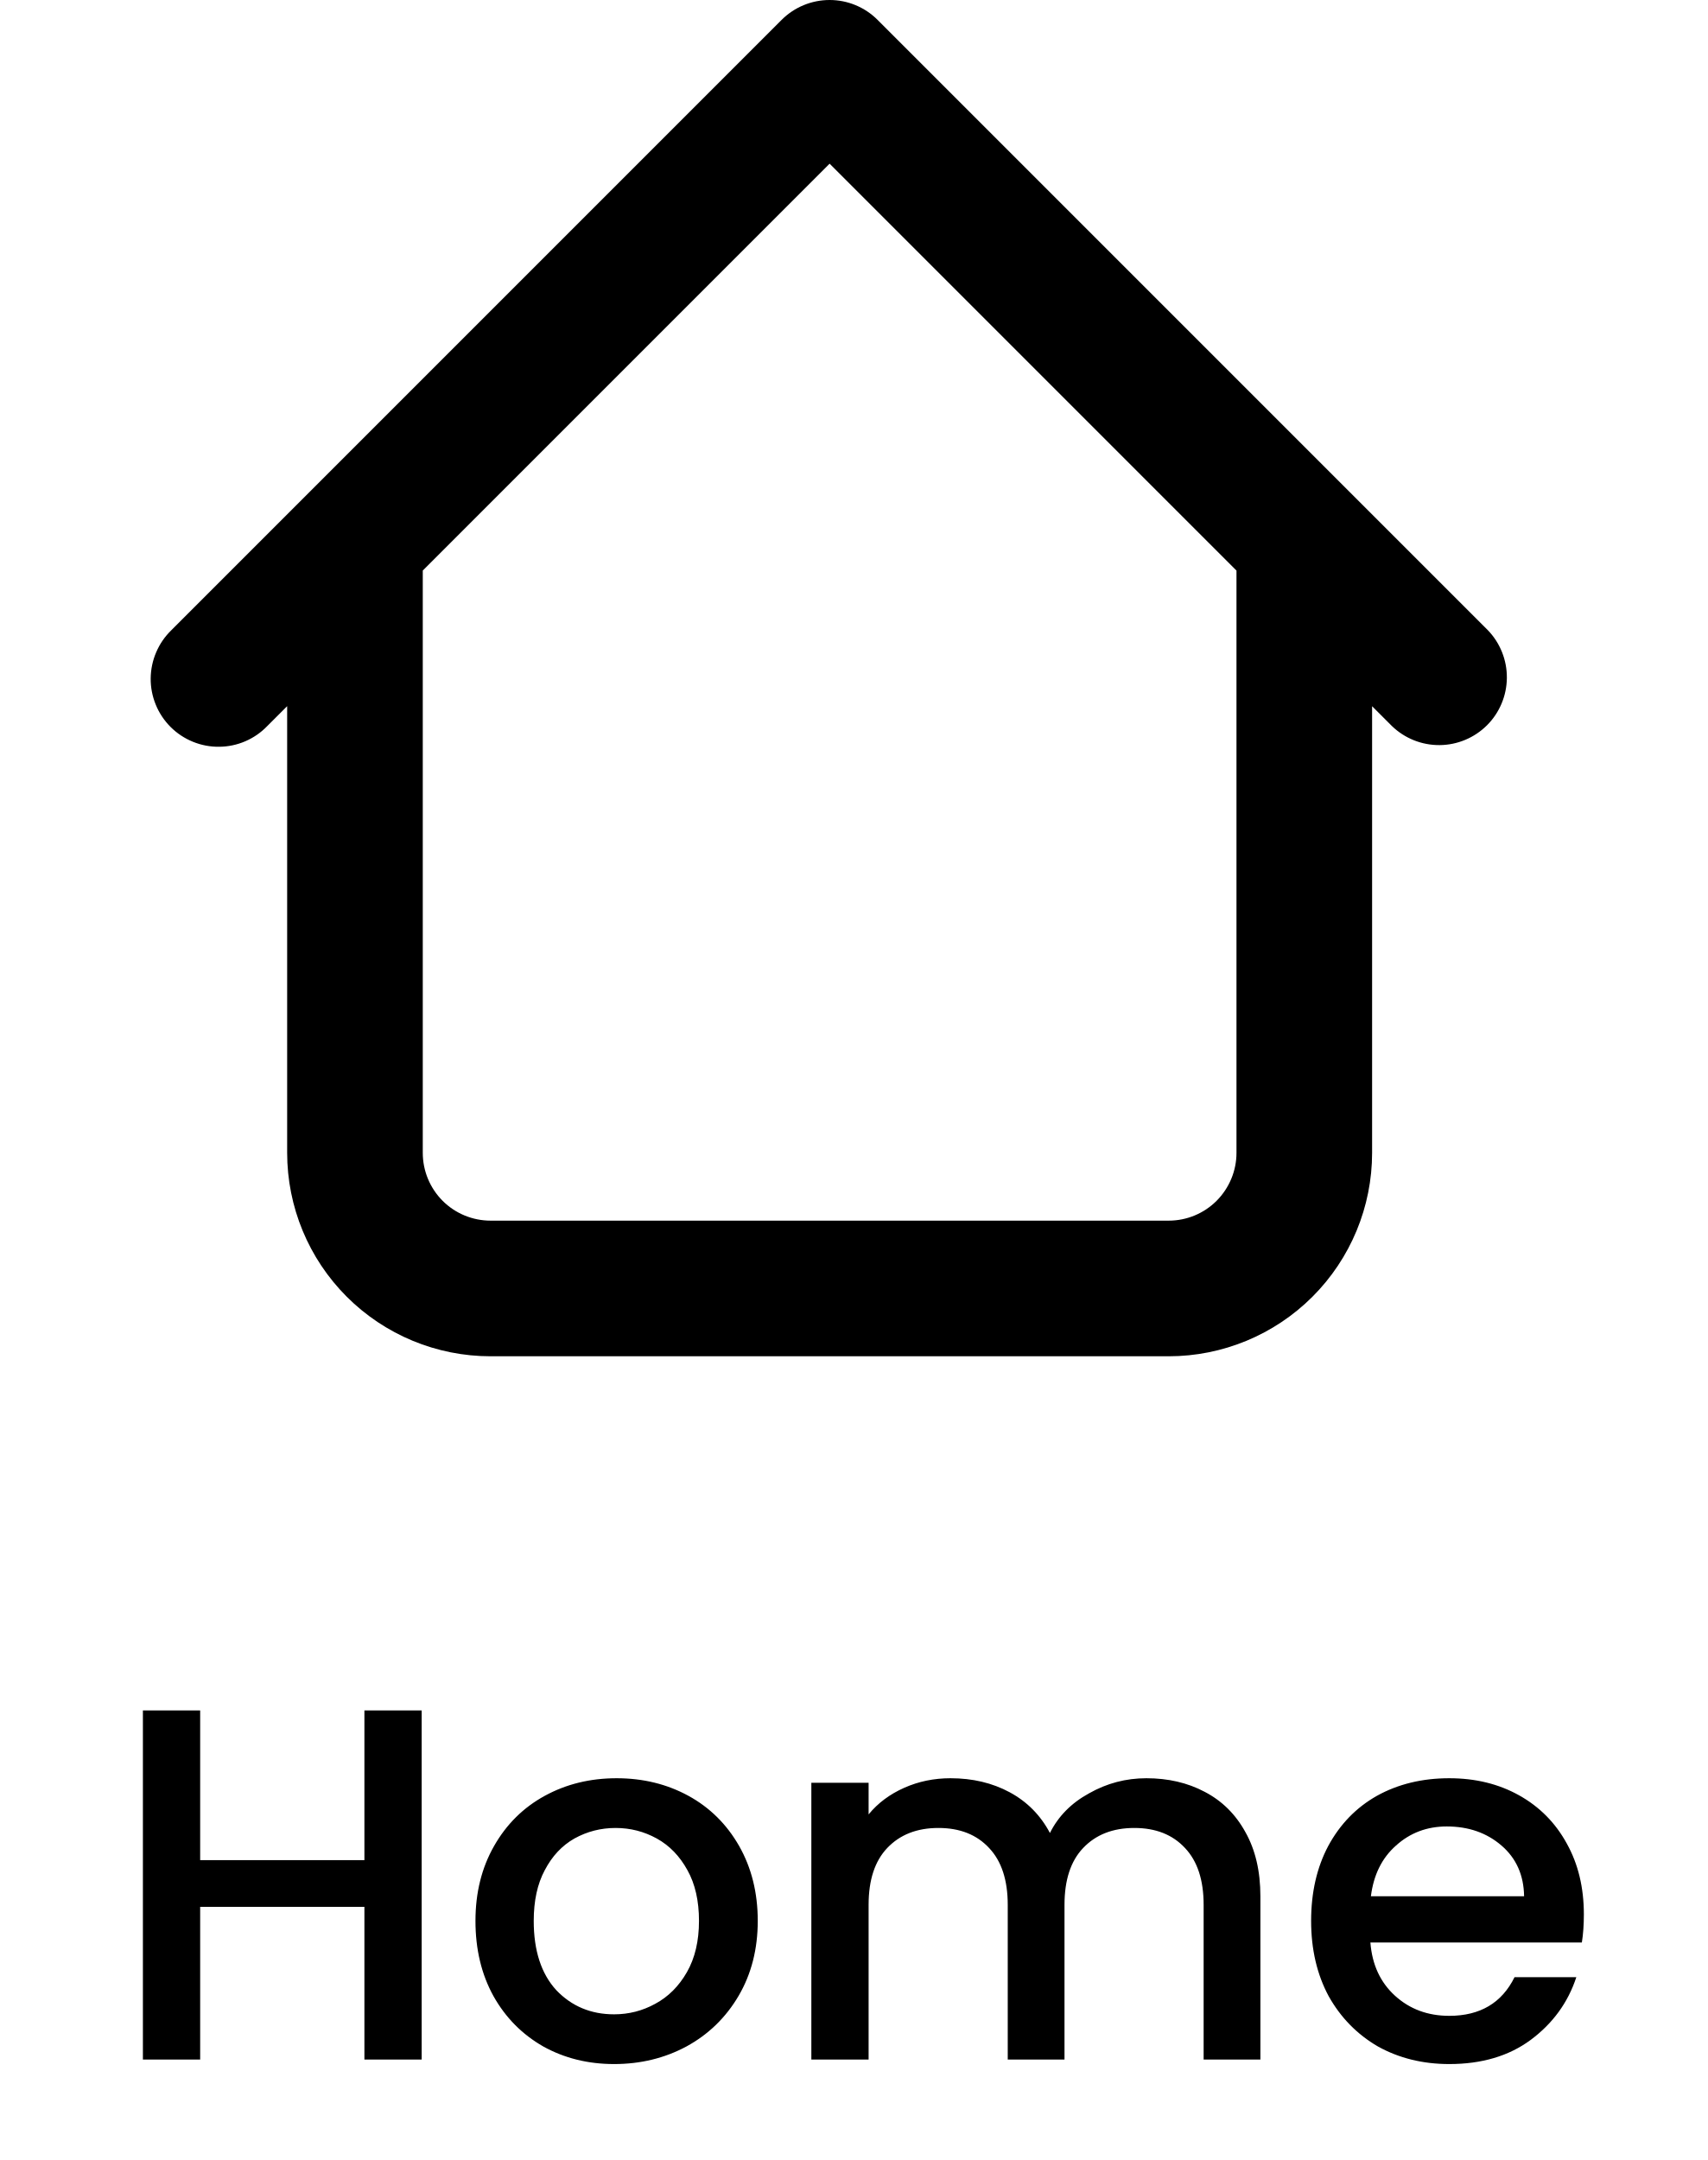
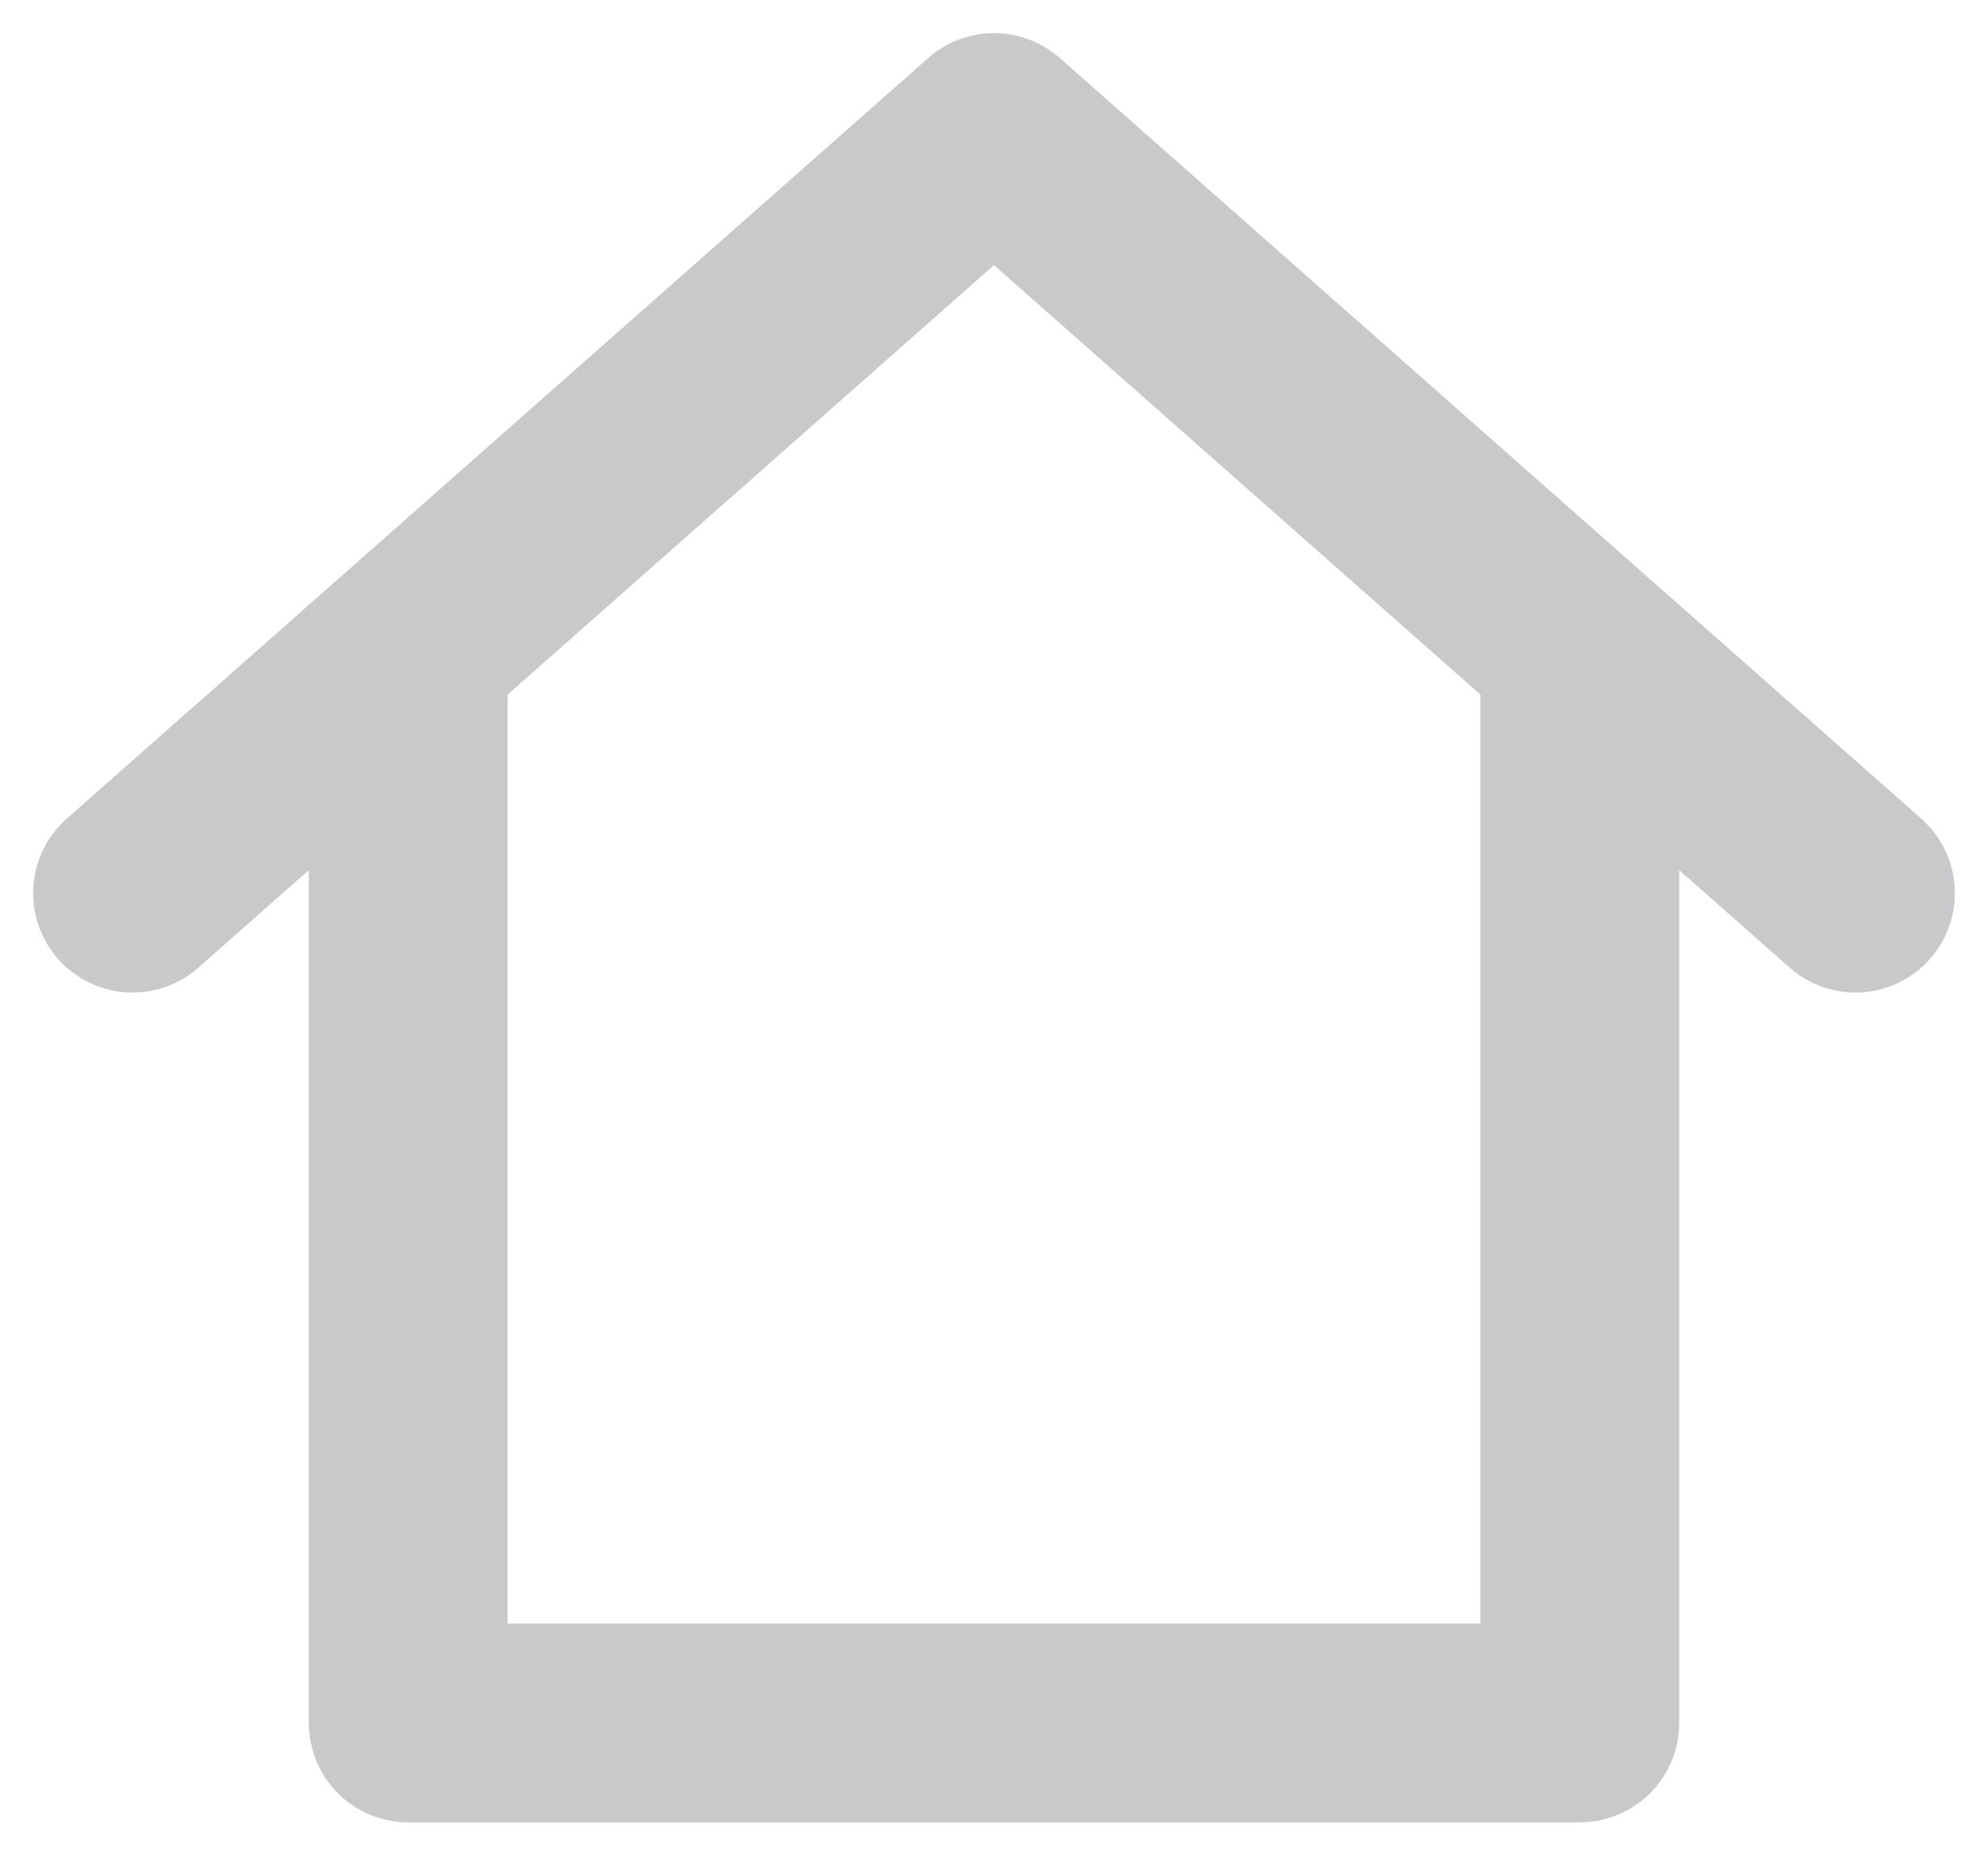
- <svg xmlns="http://www.w3.org/2000/svg" width="34" height="43" viewBox="0 0 34 43" fill="none">
-   <path d="M8.395 34.05V41H7.255V37.96H3.985V41H2.845V34.05H3.985V37.03H7.255V34.05H8.395ZM12.226 41.09C11.706 41.09 11.236 40.973 10.816 40.74C10.396 40.5 10.066 40.167 9.826 39.74C9.586 39.307 9.466 38.807 9.466 38.24C9.466 37.68 9.589 37.183 9.836 36.75C10.082 36.317 10.419 35.983 10.846 35.75C11.272 35.517 11.749 35.4 12.276 35.4C12.802 35.4 13.279 35.517 13.706 35.75C14.132 35.983 14.469 36.317 14.716 36.75C14.962 37.183 15.086 37.68 15.086 38.24C15.086 38.8 14.959 39.297 14.706 39.73C14.452 40.163 14.106 40.5 13.666 40.74C13.232 40.973 12.752 41.09 12.226 41.09ZM12.226 40.1C12.519 40.1 12.792 40.03 13.046 39.89C13.306 39.75 13.516 39.54 13.676 39.26C13.836 38.98 13.916 38.64 13.916 38.24C13.916 37.84 13.839 37.503 13.686 37.23C13.532 36.95 13.329 36.74 13.076 36.6C12.822 36.46 12.549 36.39 12.256 36.39C11.962 36.39 11.689 36.46 11.436 36.6C11.189 36.74 10.992 36.95 10.846 37.23C10.699 37.503 10.626 37.84 10.626 38.24C10.626 38.833 10.776 39.293 11.076 39.62C11.382 39.94 11.766 40.1 12.226 40.1ZM22.823 35.4C23.256 35.4 23.643 35.49 23.983 35.67C24.329 35.85 24.599 36.117 24.793 36.47C24.993 36.823 25.093 37.25 25.093 37.75V41H23.963V37.92C23.963 37.427 23.839 37.05 23.593 36.79C23.346 36.523 23.009 36.39 22.583 36.39C22.156 36.39 21.816 36.523 21.563 36.79C21.316 37.05 21.193 37.427 21.193 37.92V41H20.063V37.92C20.063 37.427 19.939 37.05 19.693 36.79C19.446 36.523 19.109 36.39 18.683 36.39C18.256 36.39 17.916 36.523 17.663 36.79C17.416 37.05 17.293 37.427 17.293 37.92V41H16.153V35.49H17.293V36.12C17.479 35.893 17.716 35.717 18.003 35.59C18.289 35.463 18.596 35.4 18.923 35.4C19.363 35.4 19.756 35.493 20.103 35.68C20.449 35.867 20.716 36.137 20.903 36.49C21.069 36.157 21.329 35.893 21.683 35.7C22.036 35.5 22.416 35.4 22.823 35.4ZM31.533 38.11C31.533 38.317 31.52 38.503 31.493 38.67H27.283C27.317 39.11 27.48 39.463 27.773 39.73C28.067 39.997 28.427 40.13 28.853 40.13C29.467 40.13 29.9 39.873 30.153 39.36H31.383C31.217 39.867 30.913 40.283 30.473 40.61C30.04 40.93 29.5 41.09 28.853 41.09C28.327 41.09 27.853 40.973 27.433 40.74C27.02 40.5 26.693 40.167 26.453 39.74C26.22 39.307 26.103 38.807 26.103 38.24C26.103 37.673 26.217 37.177 26.443 36.75C26.677 36.317 27 35.983 27.413 35.75C27.833 35.517 28.313 35.4 28.853 35.4C29.373 35.4 29.837 35.513 30.243 35.74C30.65 35.967 30.967 36.287 31.193 36.7C31.42 37.107 31.533 37.577 31.533 38.11ZM30.343 37.75C30.337 37.33 30.187 36.993 29.893 36.74C29.6 36.487 29.237 36.36 28.803 36.36C28.41 36.36 28.073 36.487 27.793 36.74C27.513 36.987 27.347 37.323 27.293 37.75H30.343Z" fill="black" />
-   <path d="M27.317 10.8C27.317 10.442 27.174 10.098 26.921 9.845C26.668 9.592 26.325 9.45 25.967 9.45C25.608 9.45 25.265 9.592 25.012 9.845C24.759 10.098 24.617 10.442 24.617 10.8H27.317ZM8.417 10.8C8.417 10.442 8.274 10.098 8.021 9.845C7.768 9.592 7.425 9.45 7.067 9.45C6.709 9.45 6.365 9.592 6.112 9.845C5.859 10.098 5.717 10.442 5.717 10.8H8.417ZM27.712 14.454C27.967 14.7 28.308 14.836 28.662 14.833C29.016 14.83 29.354 14.688 29.605 14.438C29.855 14.188 29.997 13.849 30 13.495C30.003 13.141 29.867 12.8 29.621 12.545L27.712 14.454ZM16.517 1.35L17.471 0.395C17.218 0.142 16.875 0 16.517 0C16.159 0 15.815 0.142 15.562 0.395L16.517 1.35ZM3.412 12.545C3.283 12.67 3.18 12.819 3.11 12.984C3.039 13.148 3.002 13.325 3 13.505C2.998 13.684 3.033 13.862 3.101 14.028C3.168 14.194 3.269 14.344 3.395 14.471C3.522 14.598 3.673 14.698 3.839 14.766C4.005 14.834 4.182 14.868 4.362 14.866C4.541 14.865 4.718 14.828 4.883 14.757C5.048 14.686 5.197 14.583 5.321 14.454L3.412 12.545ZM9.767 27H23.267V24.3H9.767V27ZM27.317 22.95V10.8H24.617V22.95H27.317ZM8.417 22.95V10.8H5.717V22.95H8.417ZM29.621 12.545L17.471 0.395L15.562 2.304L27.712 14.454L29.621 12.545ZM15.562 0.395L3.412 12.545L5.321 14.454L17.471 2.304L15.562 0.395ZM23.267 27C24.341 27 25.371 26.573 26.13 25.814C26.89 25.054 27.317 24.024 27.317 22.95H24.617C24.617 23.308 24.474 23.651 24.221 23.905C23.968 24.158 23.625 24.3 23.267 24.3V27ZM9.767 24.3C9.409 24.3 9.065 24.158 8.812 23.905C8.559 23.651 8.417 23.308 8.417 22.95H5.717C5.717 24.024 6.143 25.054 6.903 25.814C7.662 26.573 8.692 27 9.767 27V24.3Z" fill="black" />
+ <svg xmlns="http://www.w3.org/2000/svg" width="30" height="28" viewBox="0 0 30 28" fill="none">
+   <path d="M6.16 10.348V26H23.84V10.348M2 13.478L15 2L28 13.478" stroke="#C9C9CB" stroke-width="3" stroke-linecap="round" stroke-linejoin="round" />
</svg>
